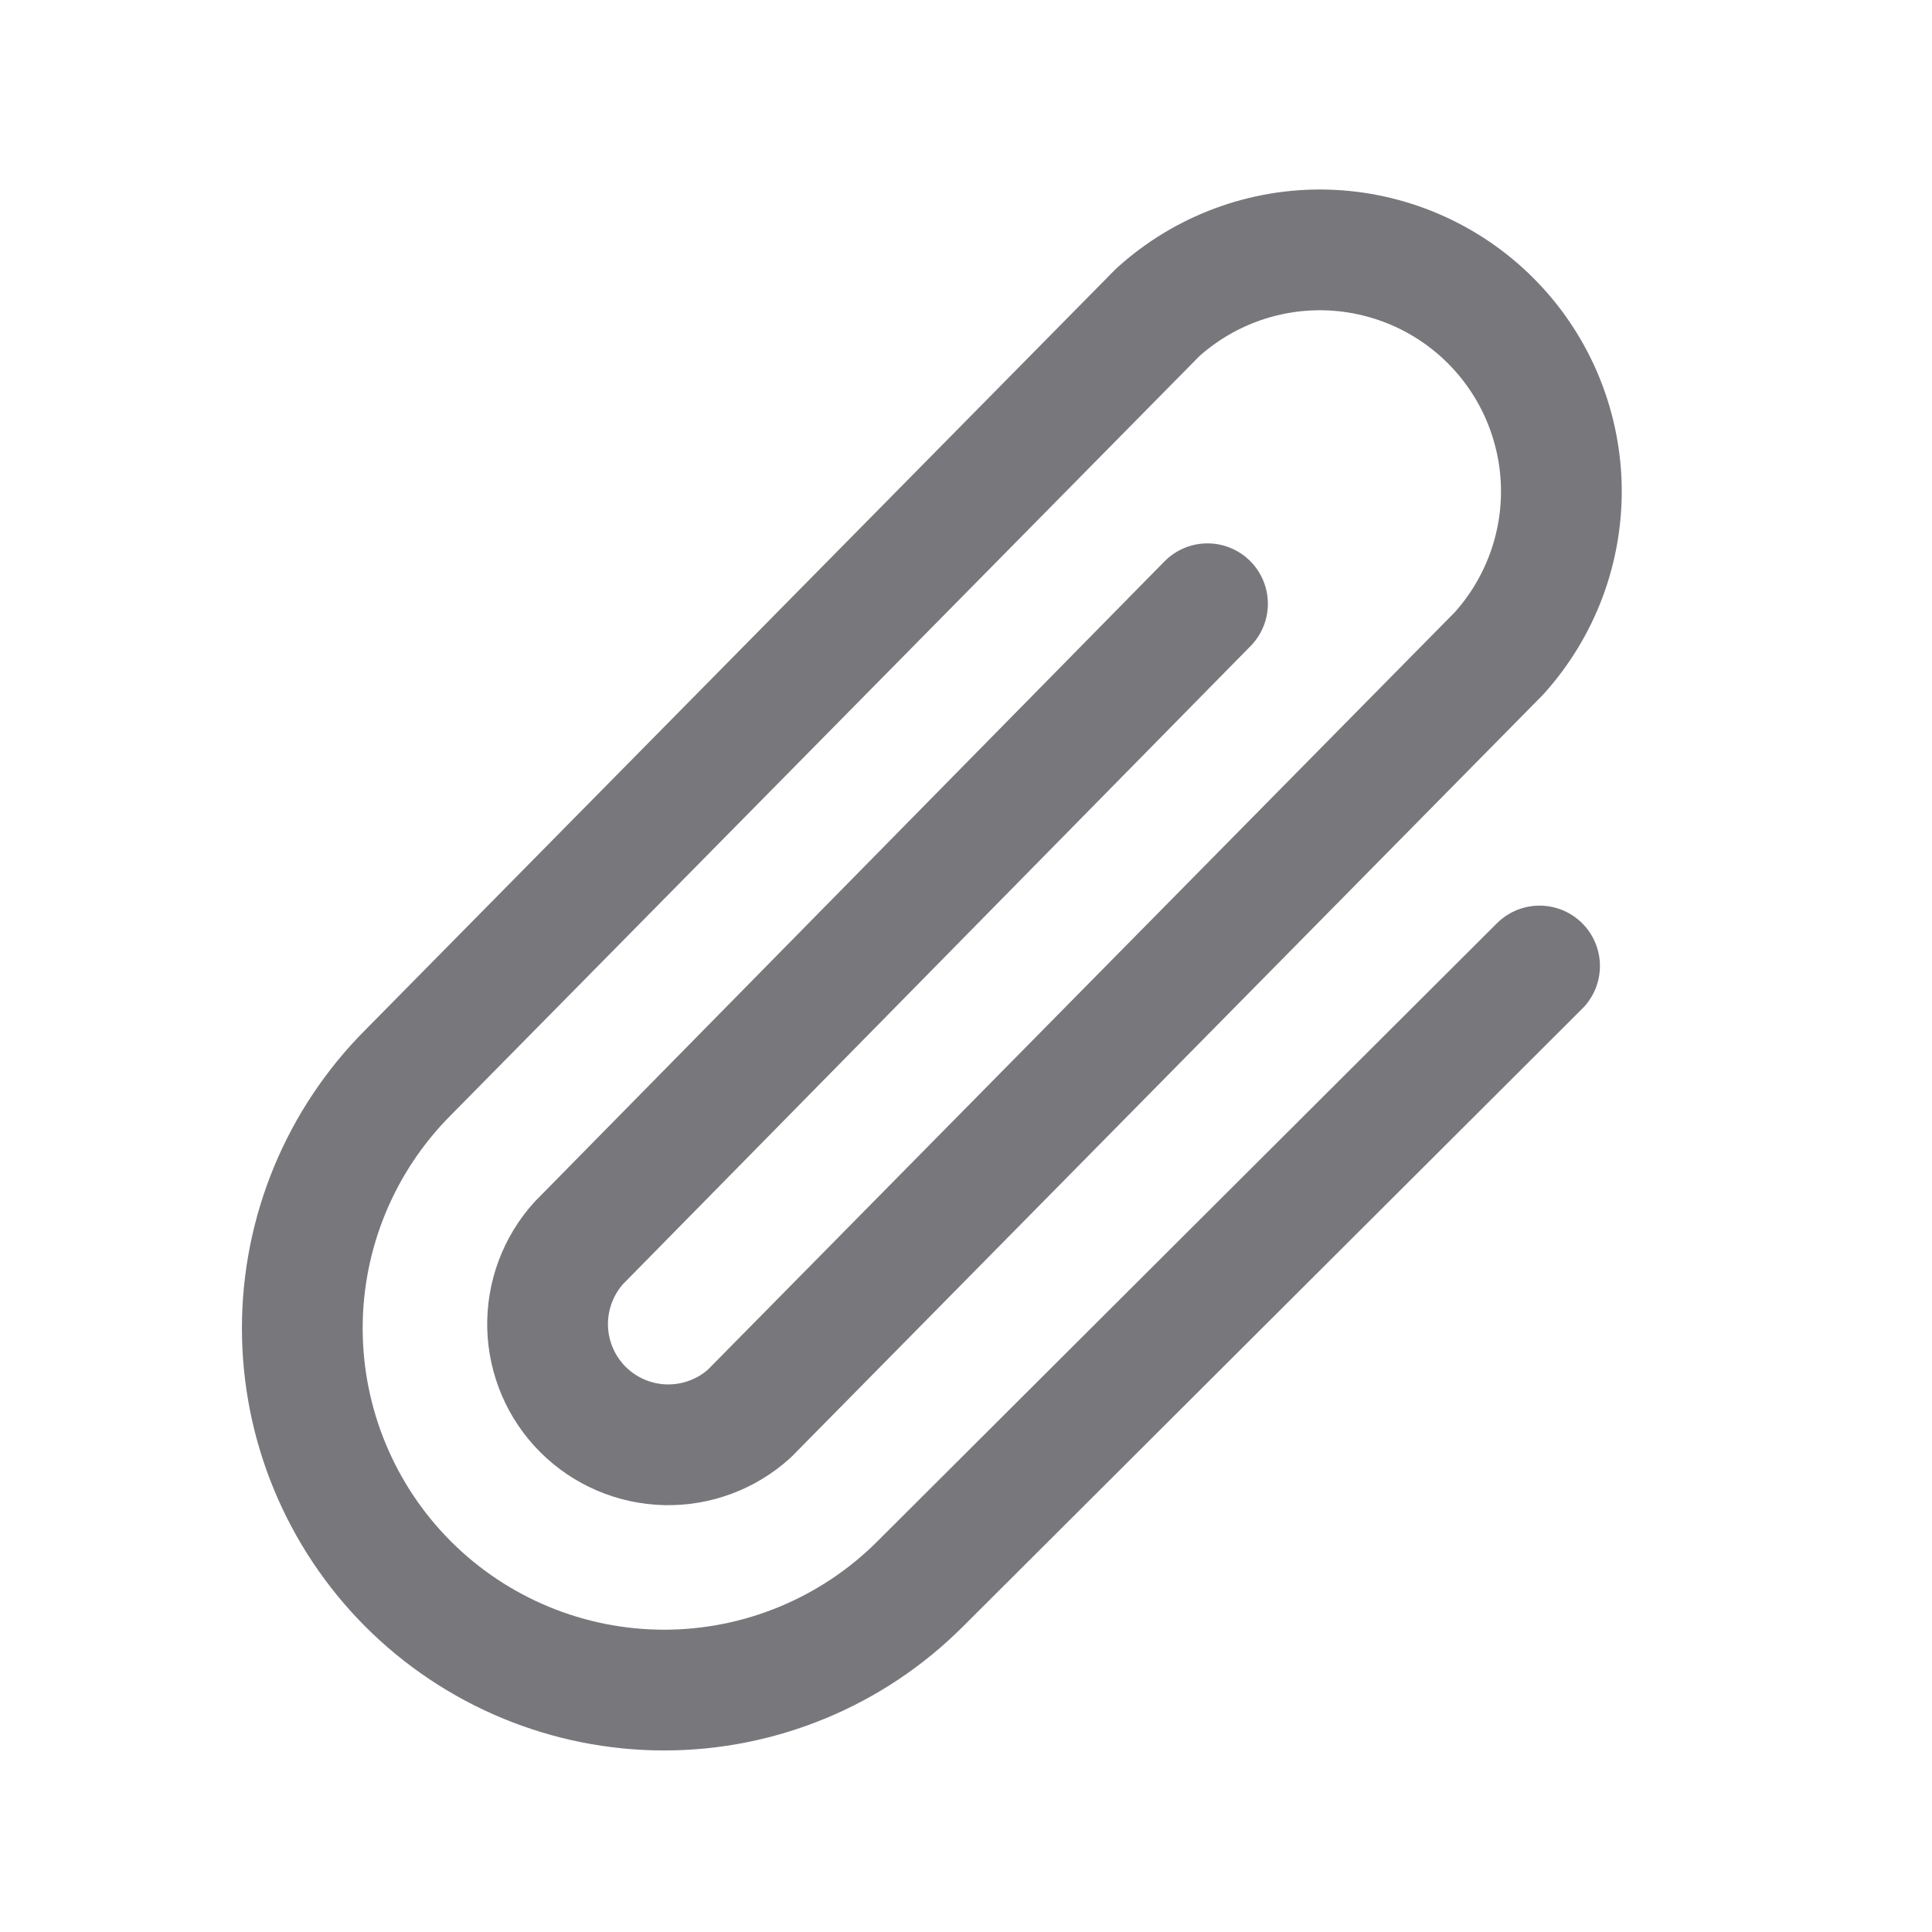
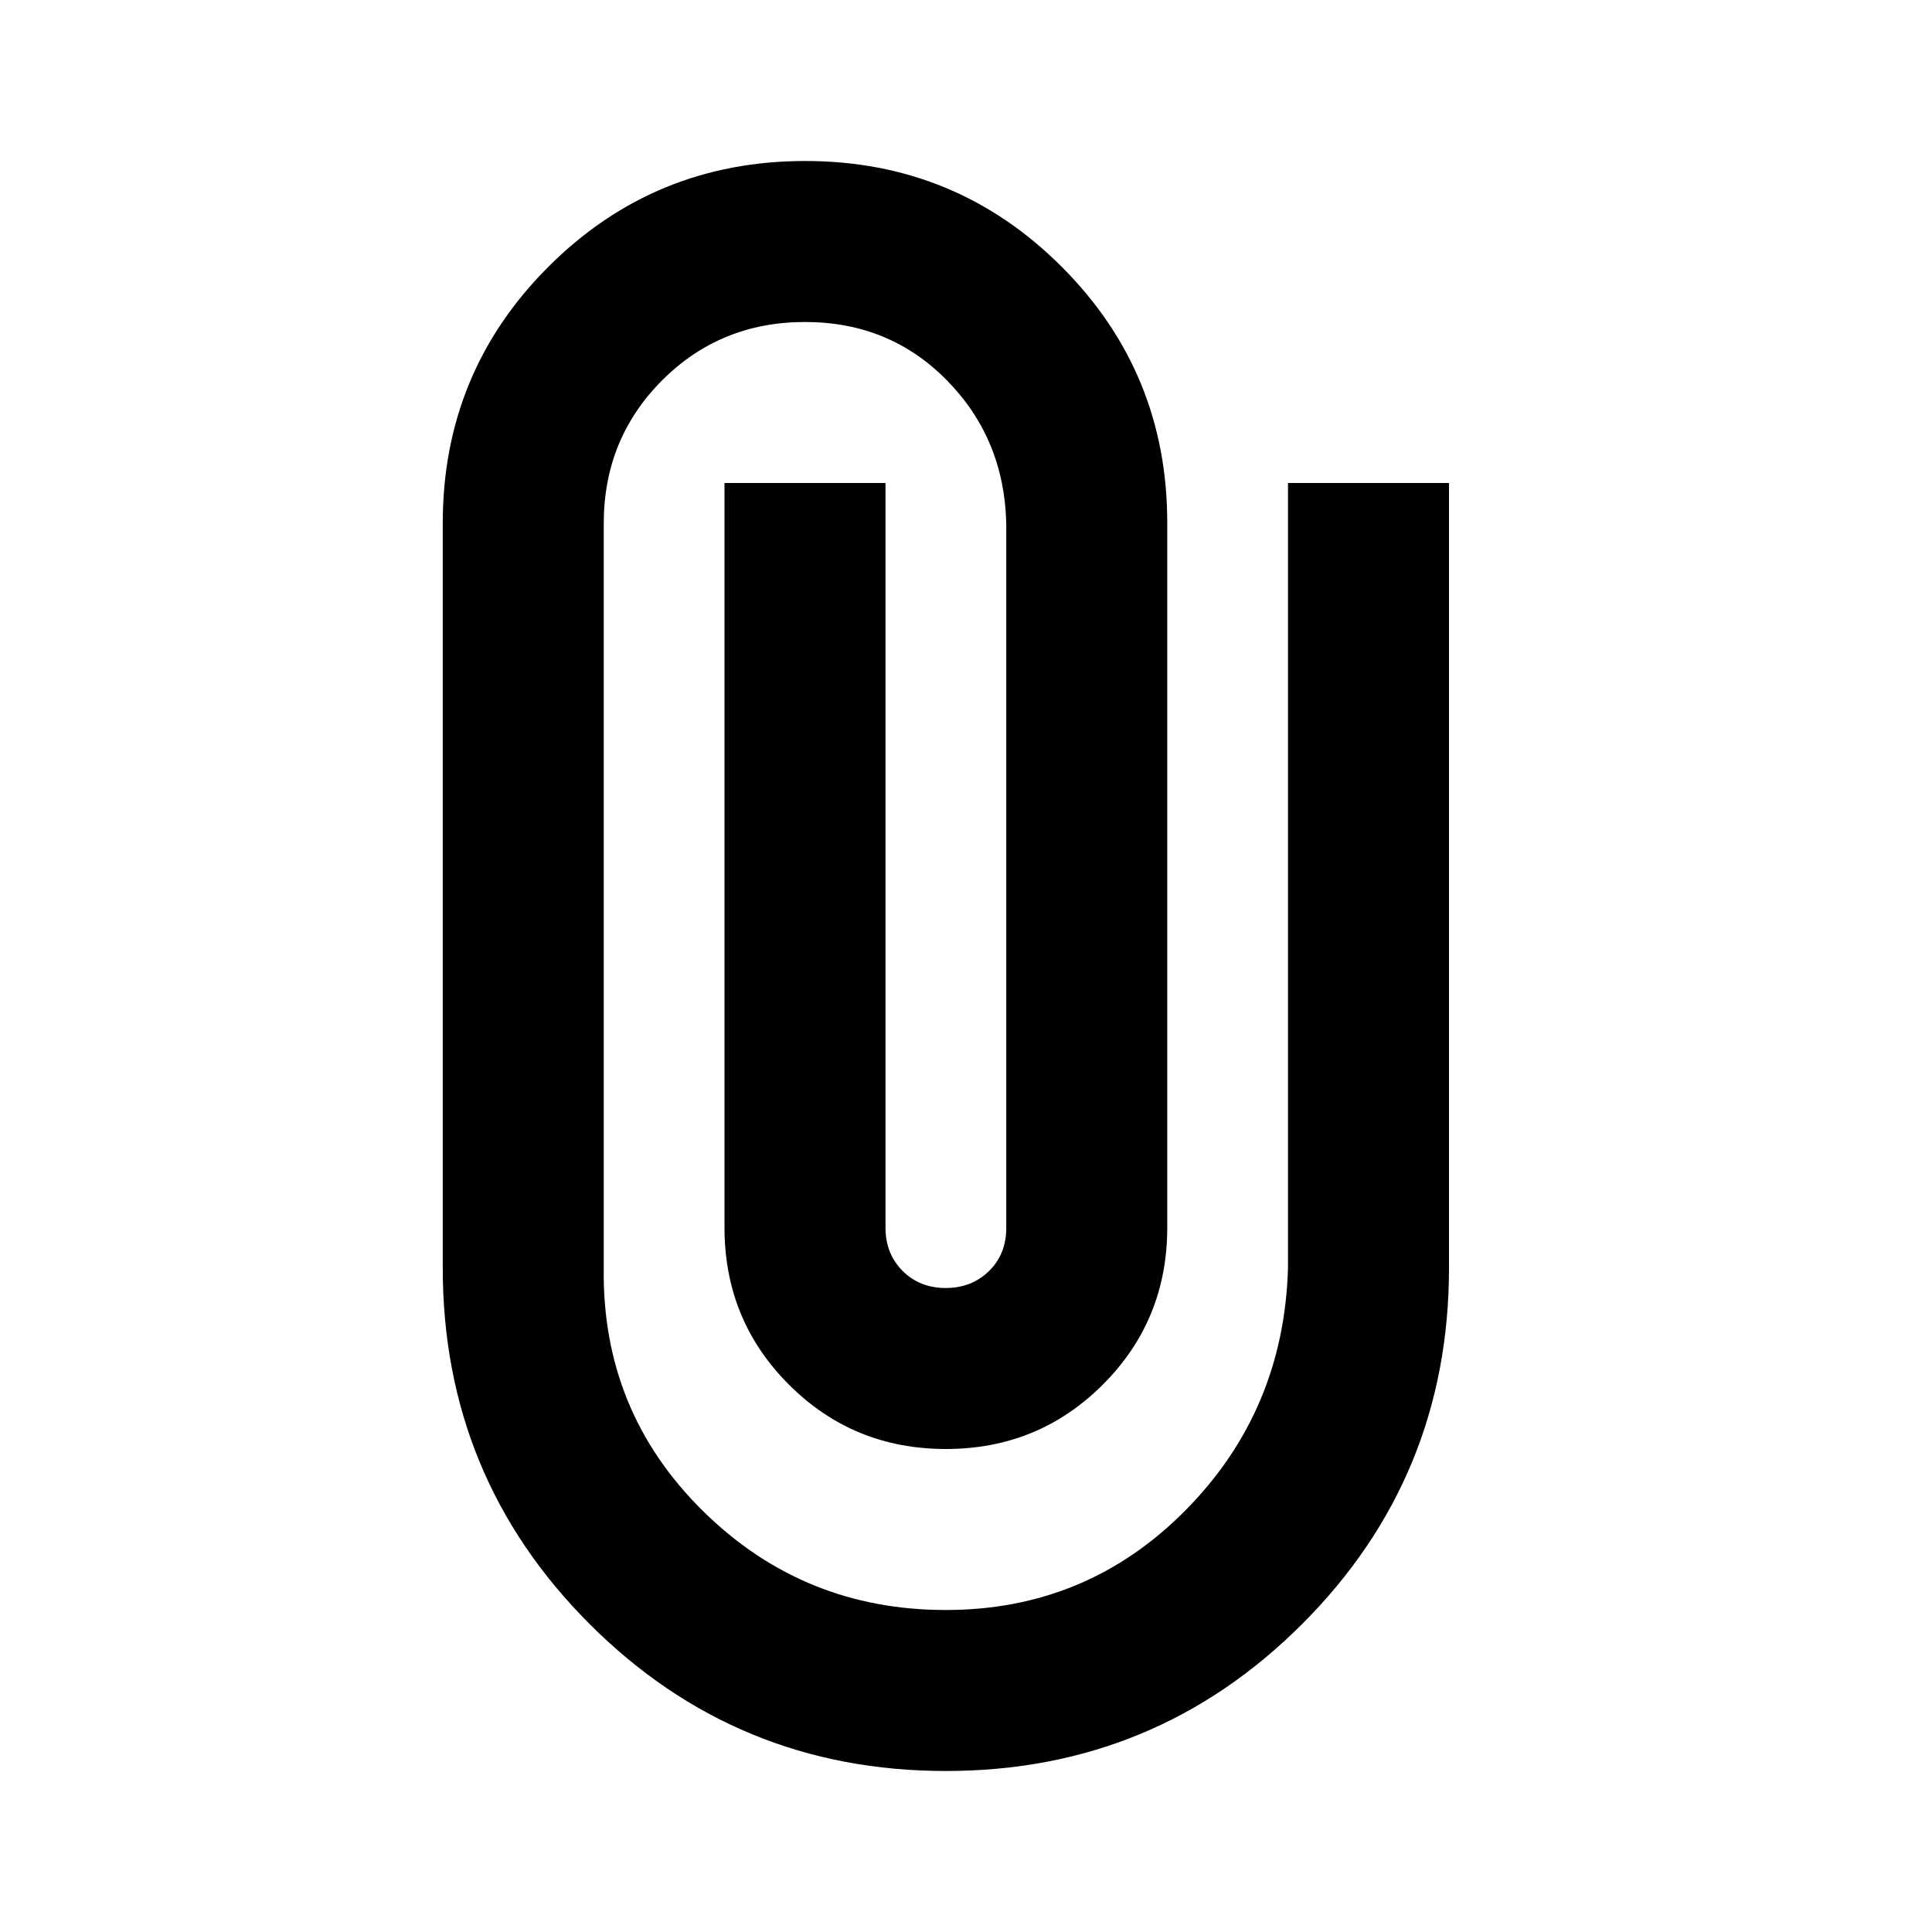
- <svg xmlns="http://www.w3.org/2000/svg" width="32" height="32" viewBox="0 0 32 32" fill="none">
-   <path d="M20 10L9.587 20.587C9.243 20.968 9.058 21.466 9.07 21.98C9.083 22.493 9.292 22.982 9.655 23.345C10.018 23.708 10.507 23.917 11.02 23.93C11.534 23.942 12.032 23.757 12.412 23.413L24.825 10.825C25.514 10.064 25.885 9.067 25.86 8.041C25.834 7.014 25.415 6.037 24.689 5.311C23.963 4.585 22.986 4.166 21.959 4.14C20.933 4.115 19.936 4.486 19.175 5.175L6.762 17.762C5.639 18.886 5.007 20.411 5.007 22C5.007 23.589 5.639 25.114 6.762 26.238C7.886 27.361 9.411 27.993 11 27.993C12.589 27.993 14.114 27.361 15.238 26.238L25.5 16" stroke="#78787C" stroke-width="2" stroke-linecap="round" stroke-linejoin="round" />
+ <svg xmlns="http://www.w3.org/2000/svg" width="32" height="32" viewBox="0 0 24 24">
+   <path fill="currentColor" d="M18 15.75q0 2.6-1.825 4.425T11.75 22t-4.425-1.825T5.5 15.75V6.5q0-1.875 1.313-3.187T10 2t3.188 1.313T14.5 6.5v8.75q0 1.15-.8 1.95t-1.95.8t-1.95-.8t-.8-1.95V6h2v9.25q0 .325.213.538t.537.212t.538-.213t.212-.537V6.5q-.025-1.05-.737-1.775T10 4t-1.775.725T7.5 6.5v9.25q-.025 1.775 1.225 3.013T11.75 20q1.75 0 2.975-1.237T16 15.75V6h2z" />
</svg>
